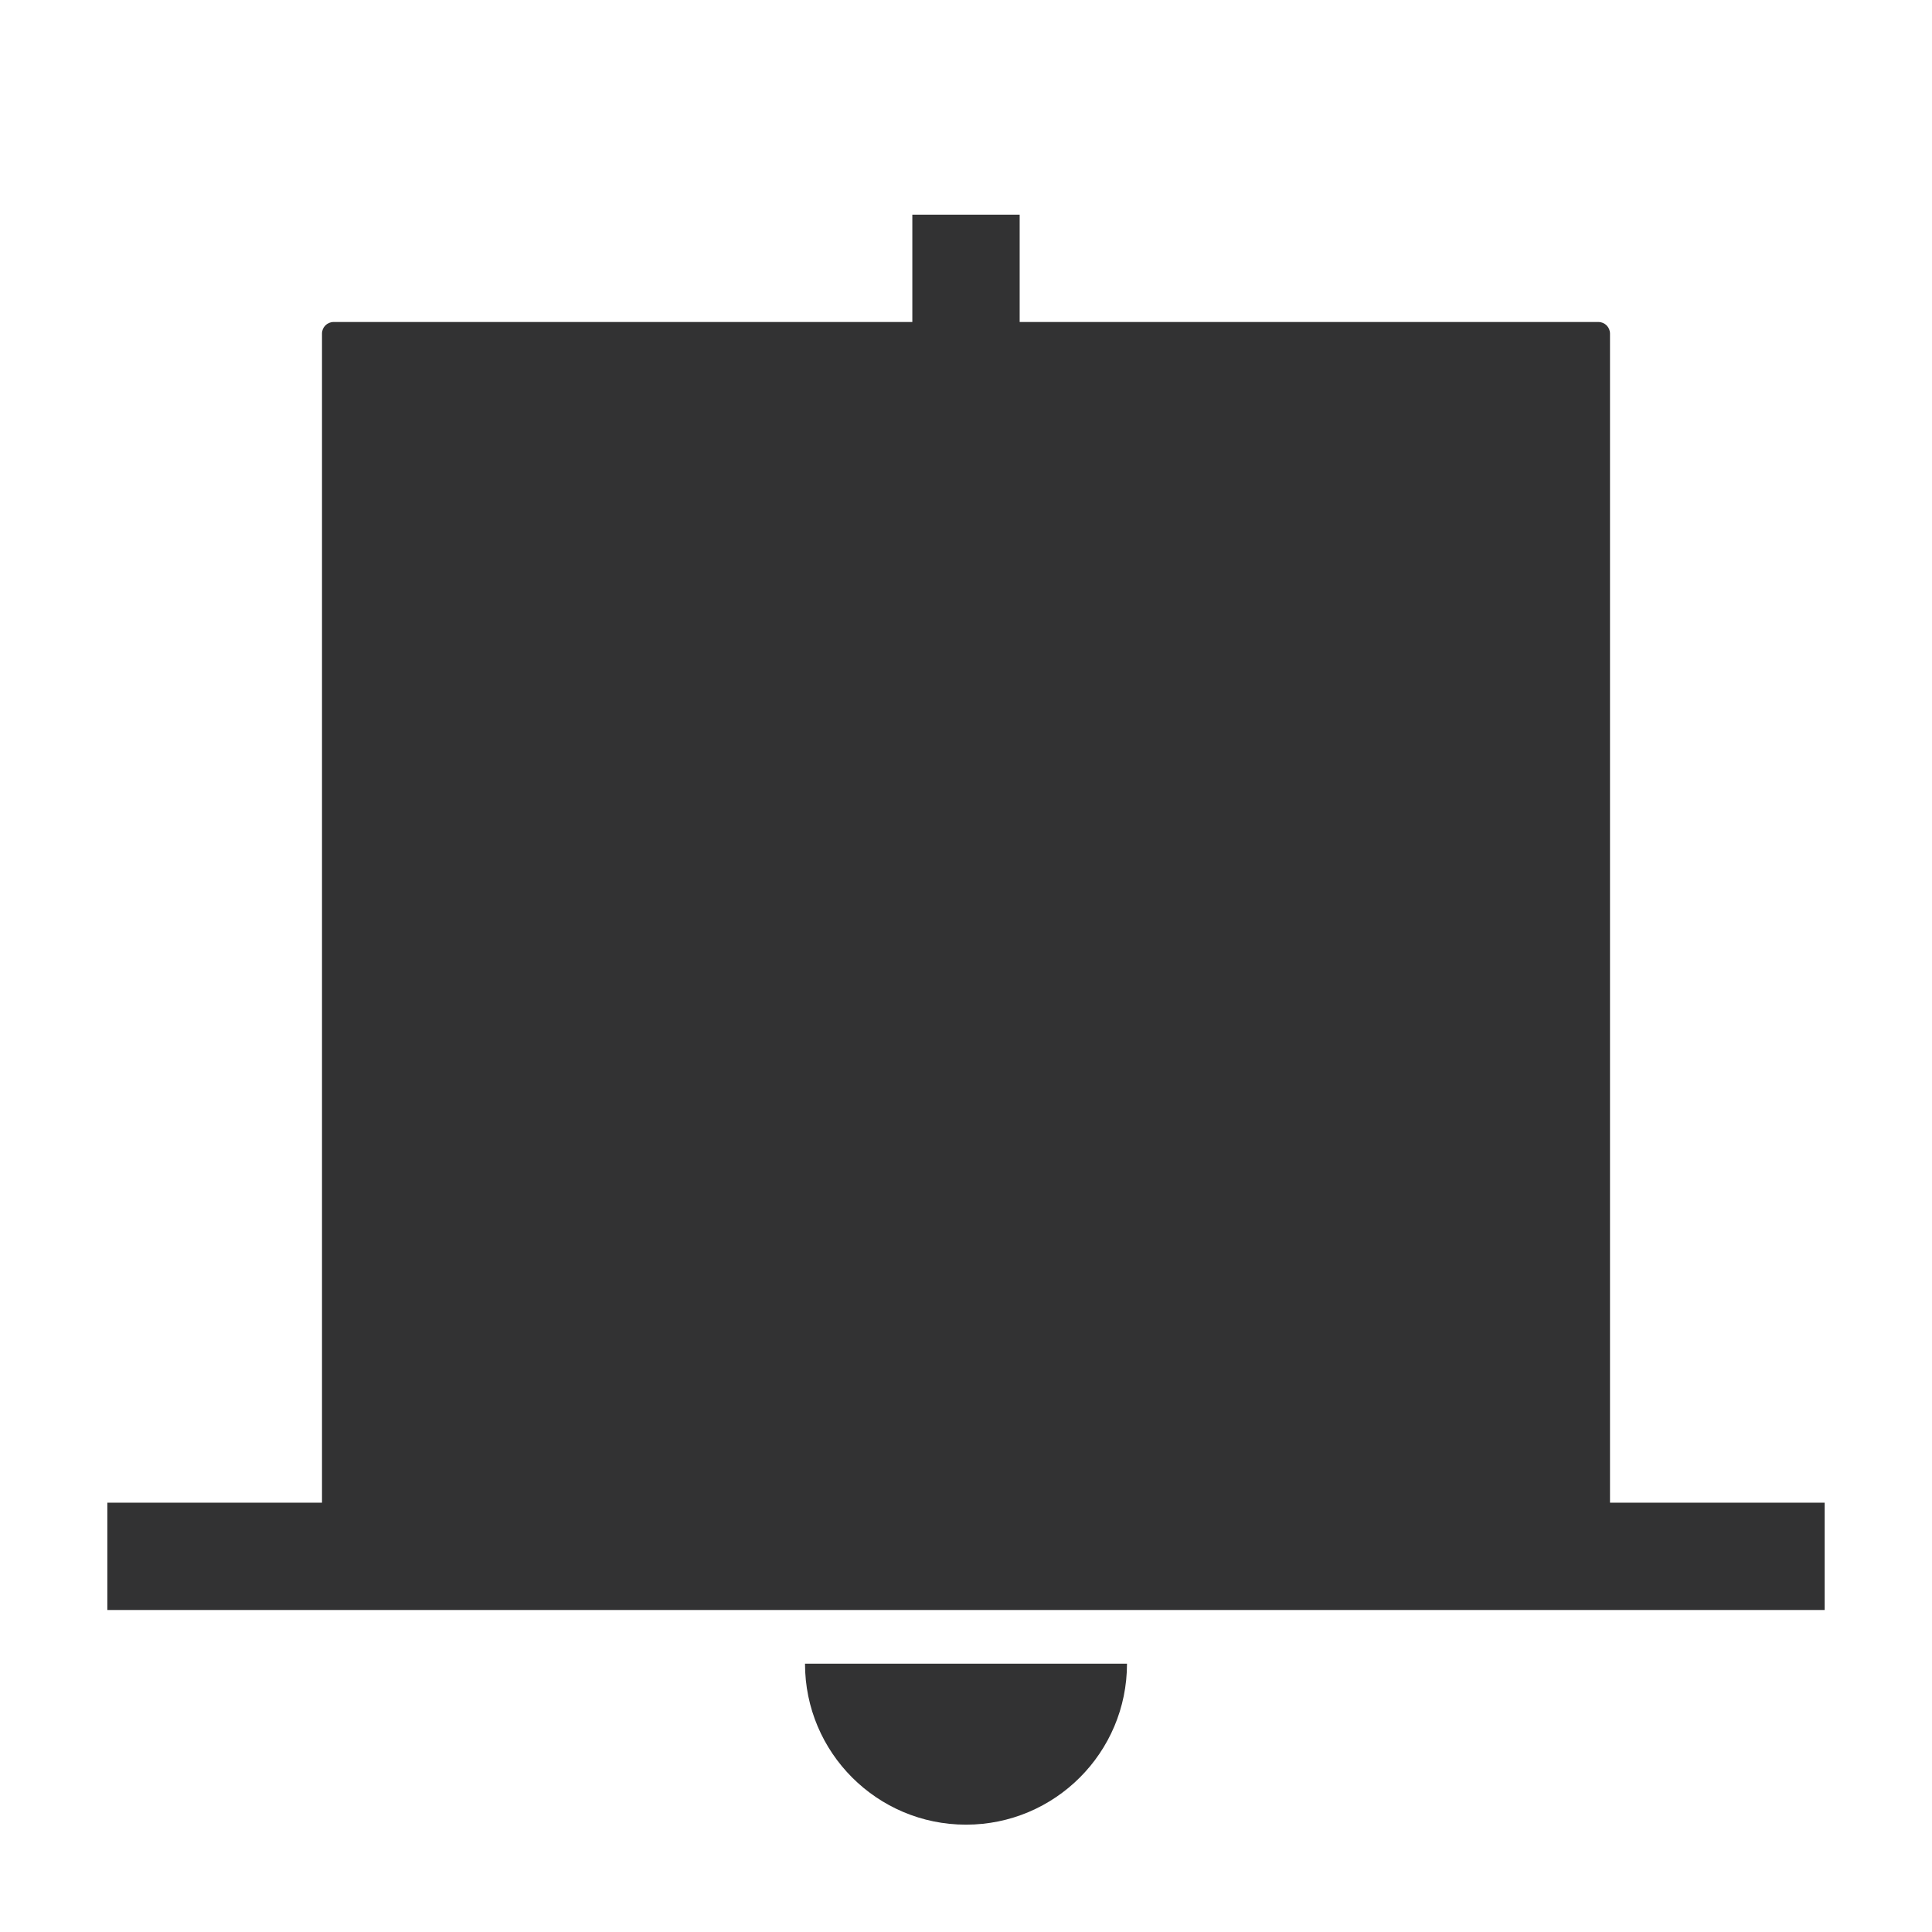
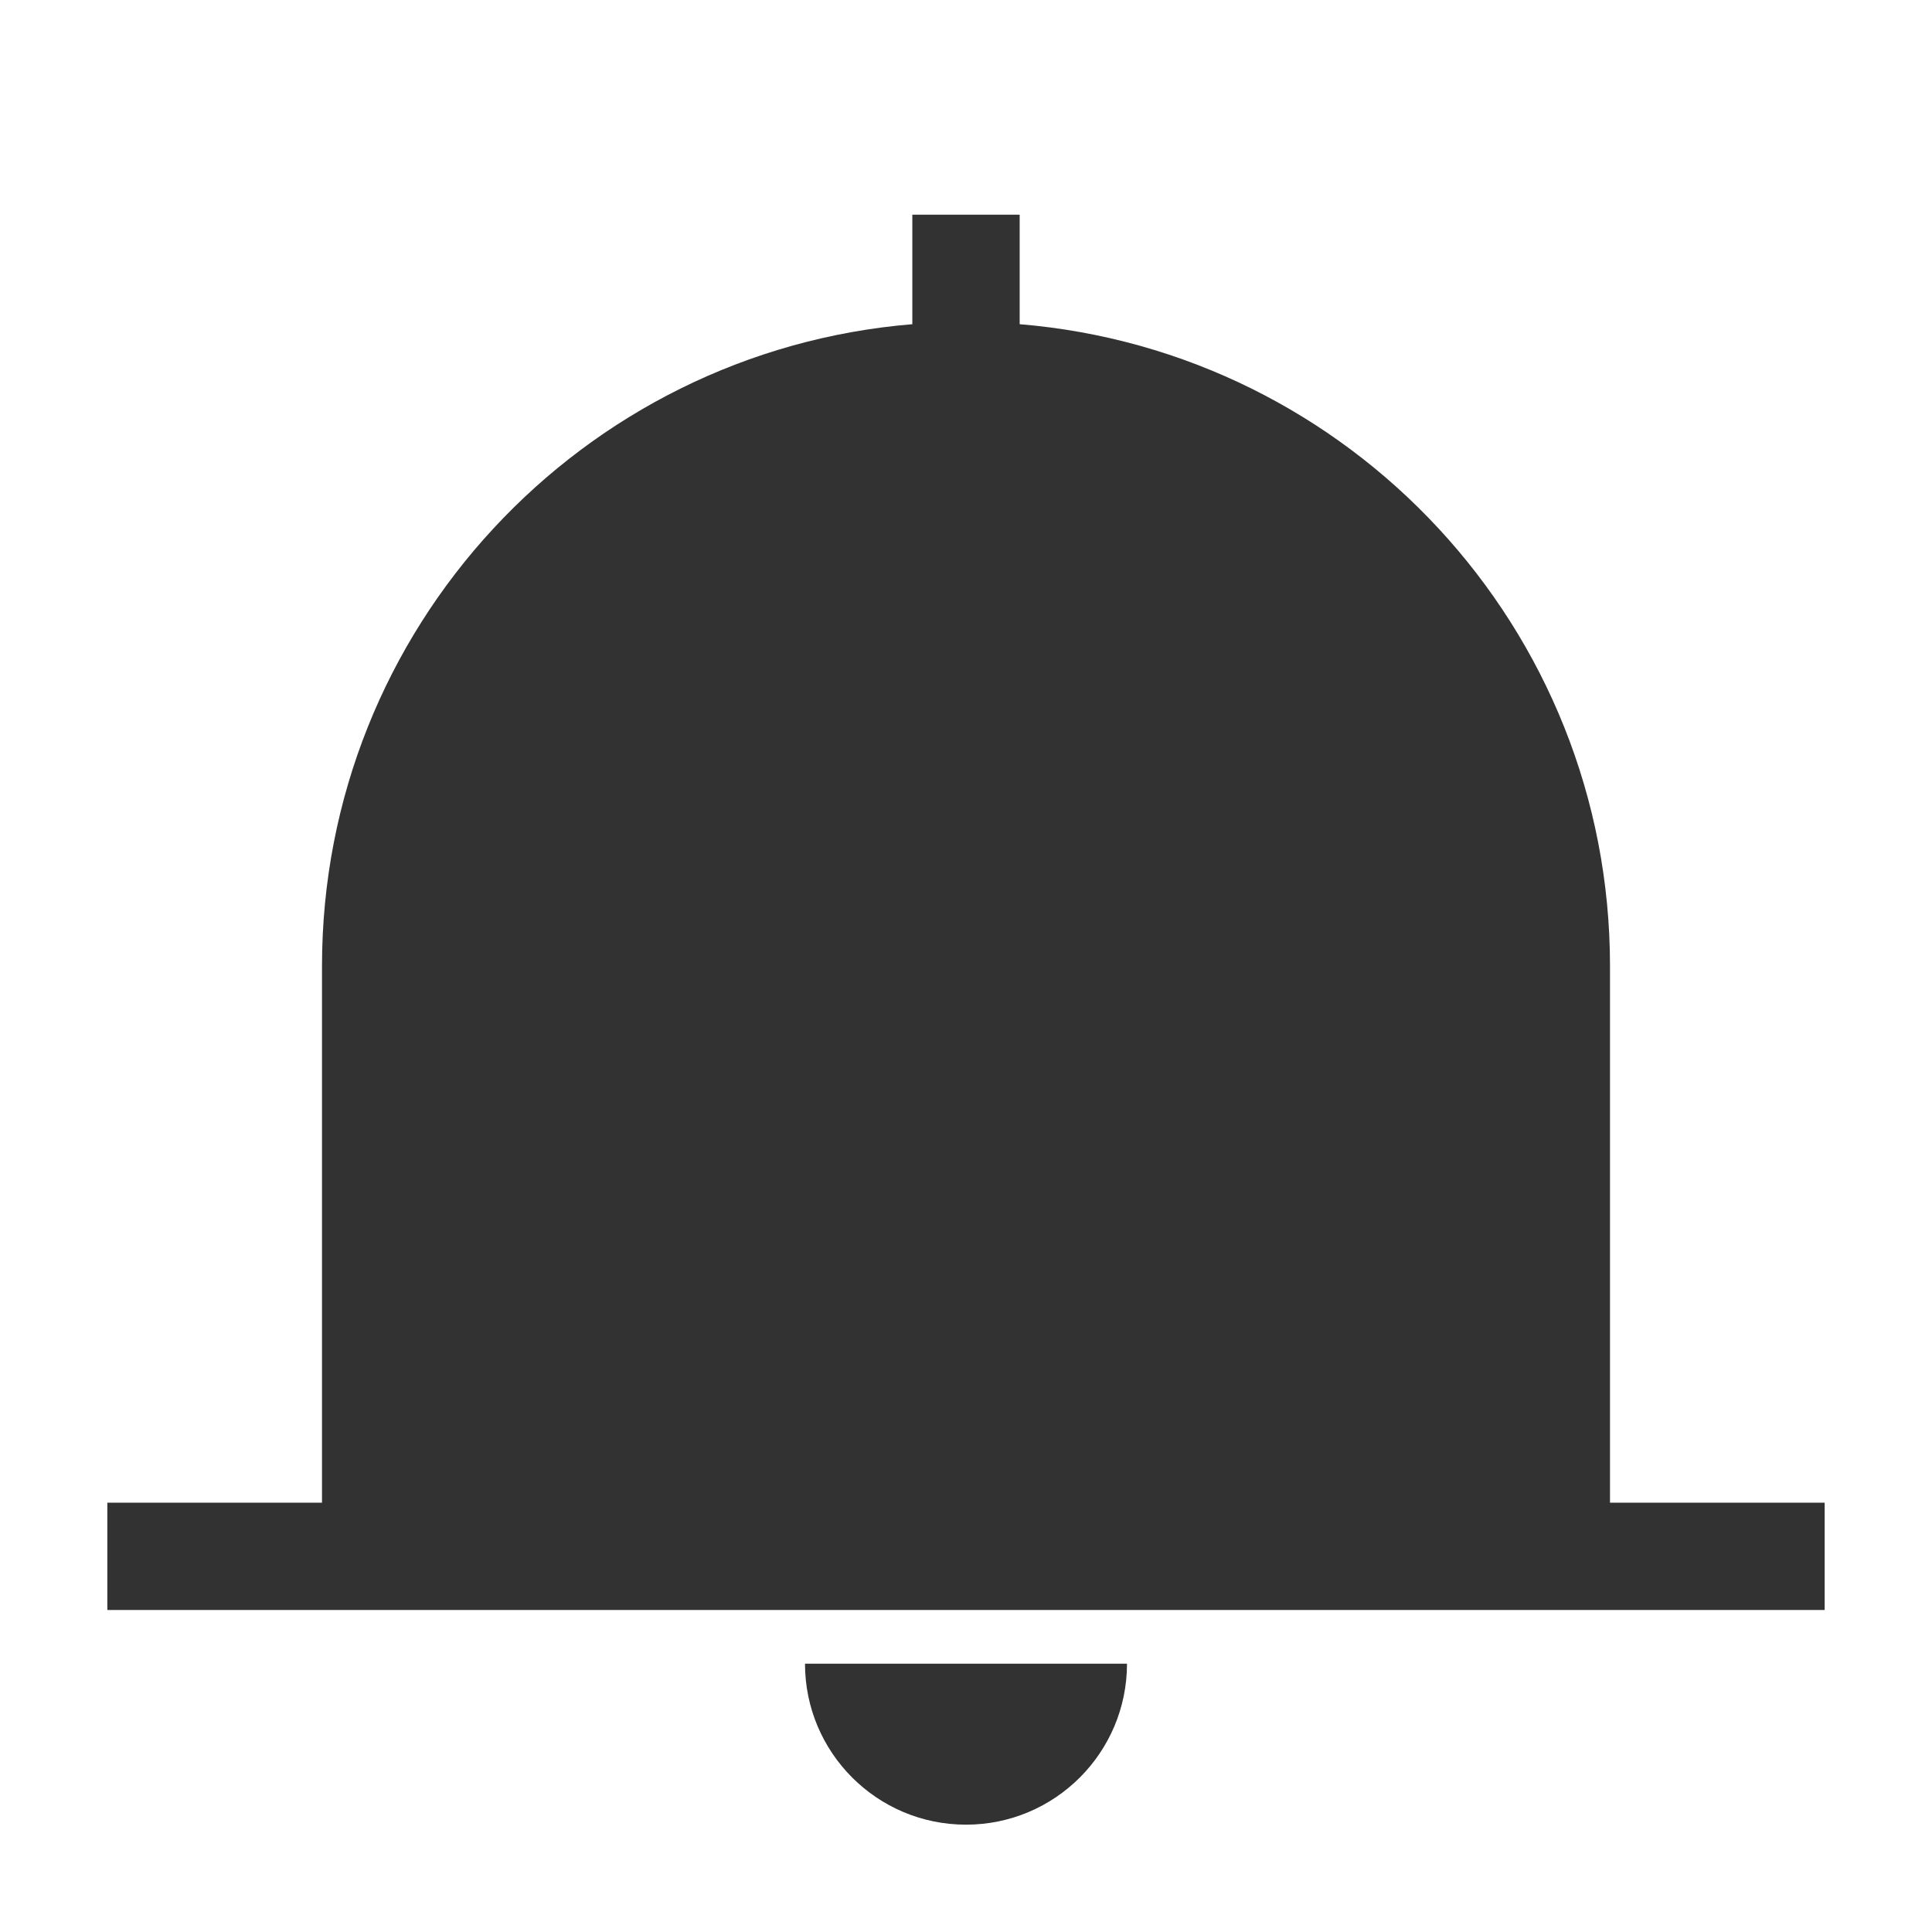
<svg xmlns="http://www.w3.org/2000/svg" width="1000" height="1000">
-   <path d="M578.592 833.333H55.556v-55.555h111.11V172.667a6 6 0 0 1 6-6h299.556V111.11h55.556v55.556h299.555a6 6 0 0 1 6 6v605.11h111.111v55.556H578.592zm-161.925 27.778h166.666c0 46.024-37.31 83.333-83.333 83.333-46.024 0-83.333-37.31-83.333-83.333z" fill="#323233" fill-rule="evenodd" />
+   <path d="M944.444 833.333H55.556v-55.555h111.11V500c0-174.74 134.458-318.077 305.556-332.192V111.11h55.556v56.697C698.876 181.923 833.333 325.259 833.333 500v277.778h111.111v55.555zm-527.777 27.778h166.666c0 46.024-37.31 83.333-83.333 83.333-46.024 0-83.333-37.31-83.333-83.333z" fill="#323233" fill-rule="evenodd" />
</svg>
